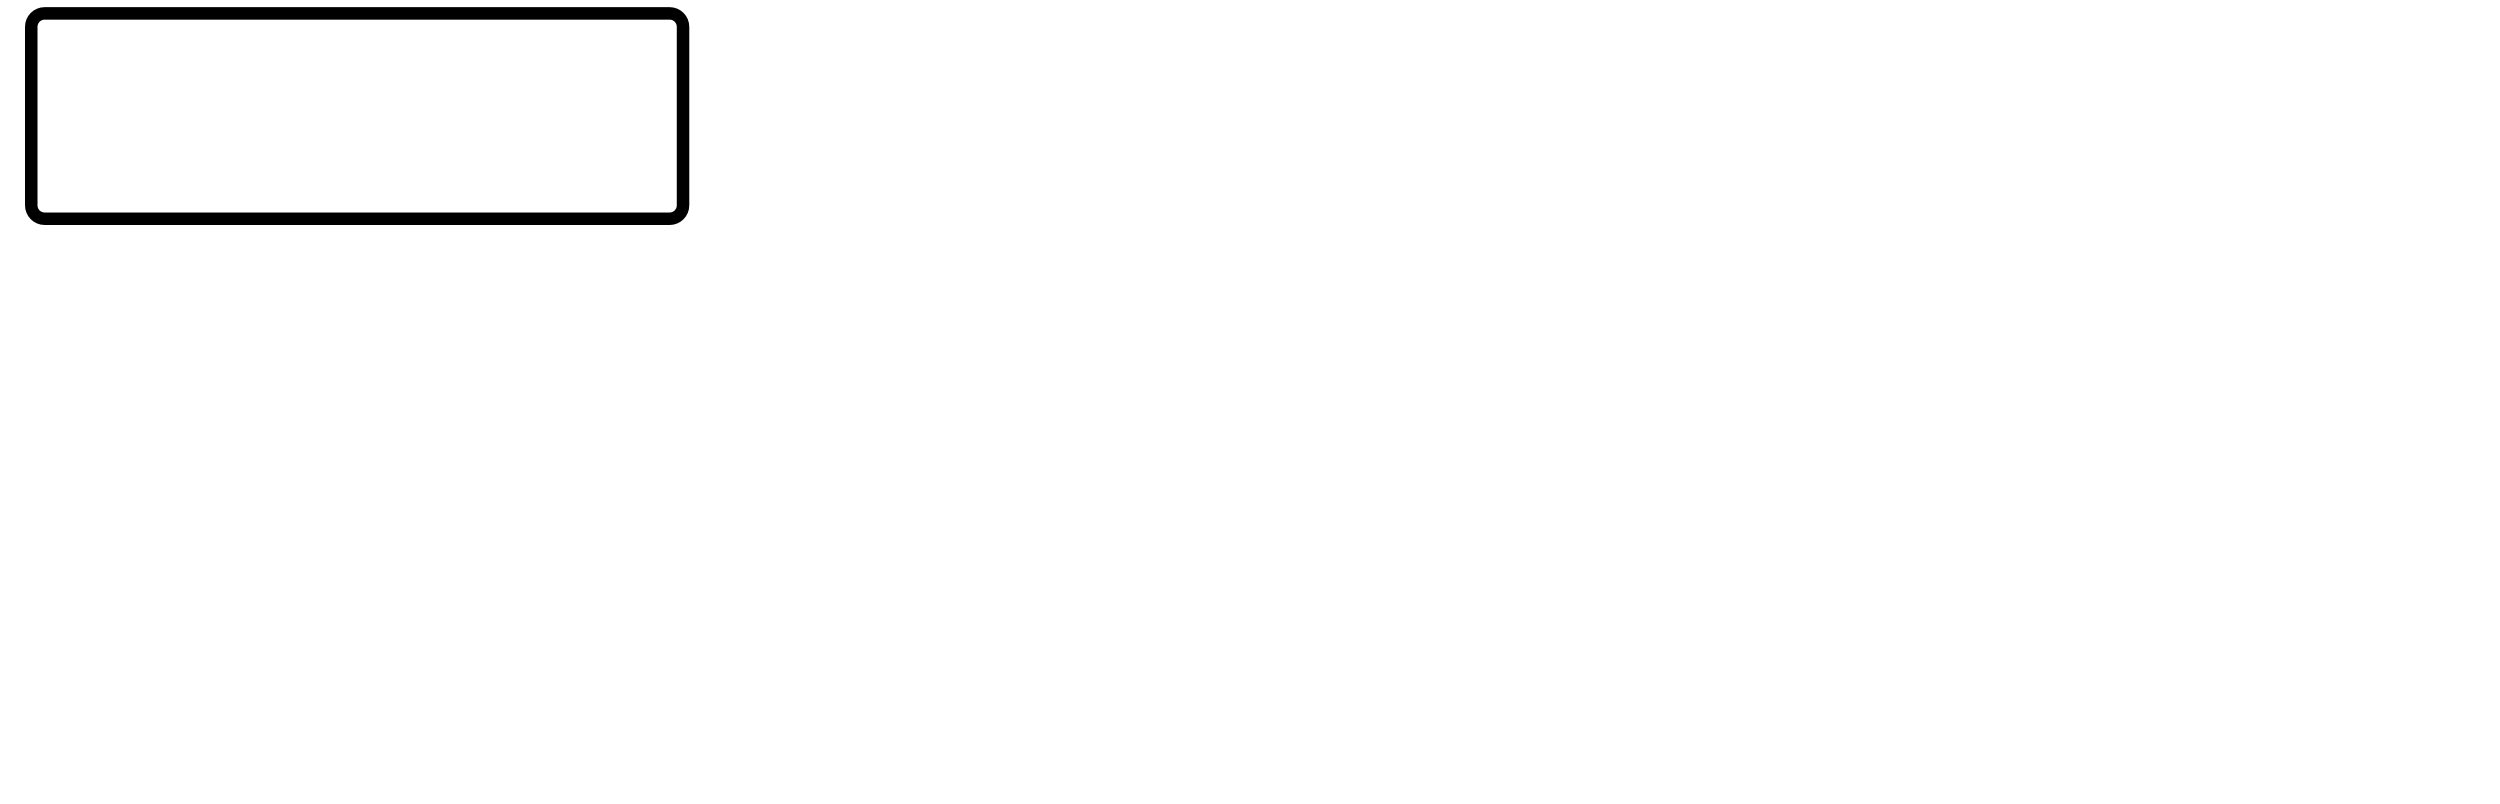
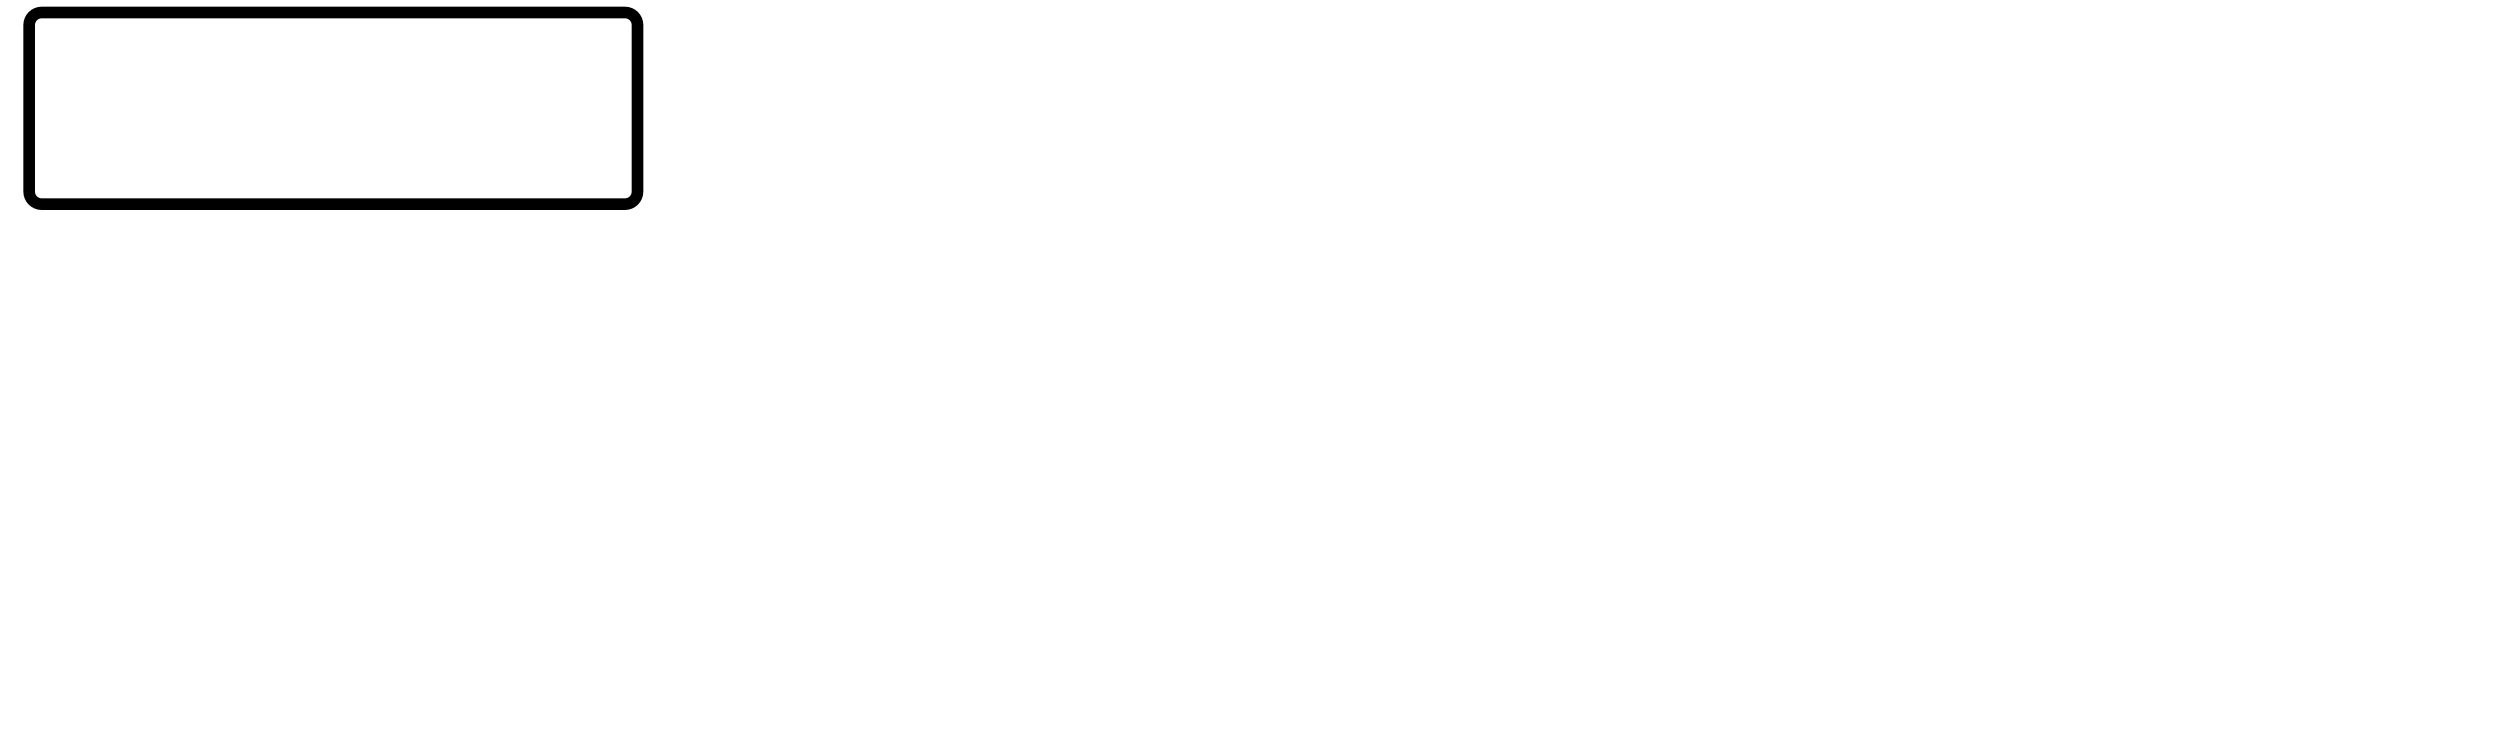
- <svg xmlns="http://www.w3.org/2000/svg" width="280" height="90" viewBox="0 0 280 90" fill="none" stroke="currentColor">
+ <svg xmlns="http://www.w3.org/2000/svg" width="300" height="90" viewBox="0 0 300 90" fill="none" stroke="currentColor">
  <rect x="3.5" y="1.5" width="73" height="23" rx="1.5" stroke-width="1.4" />
</svg>
